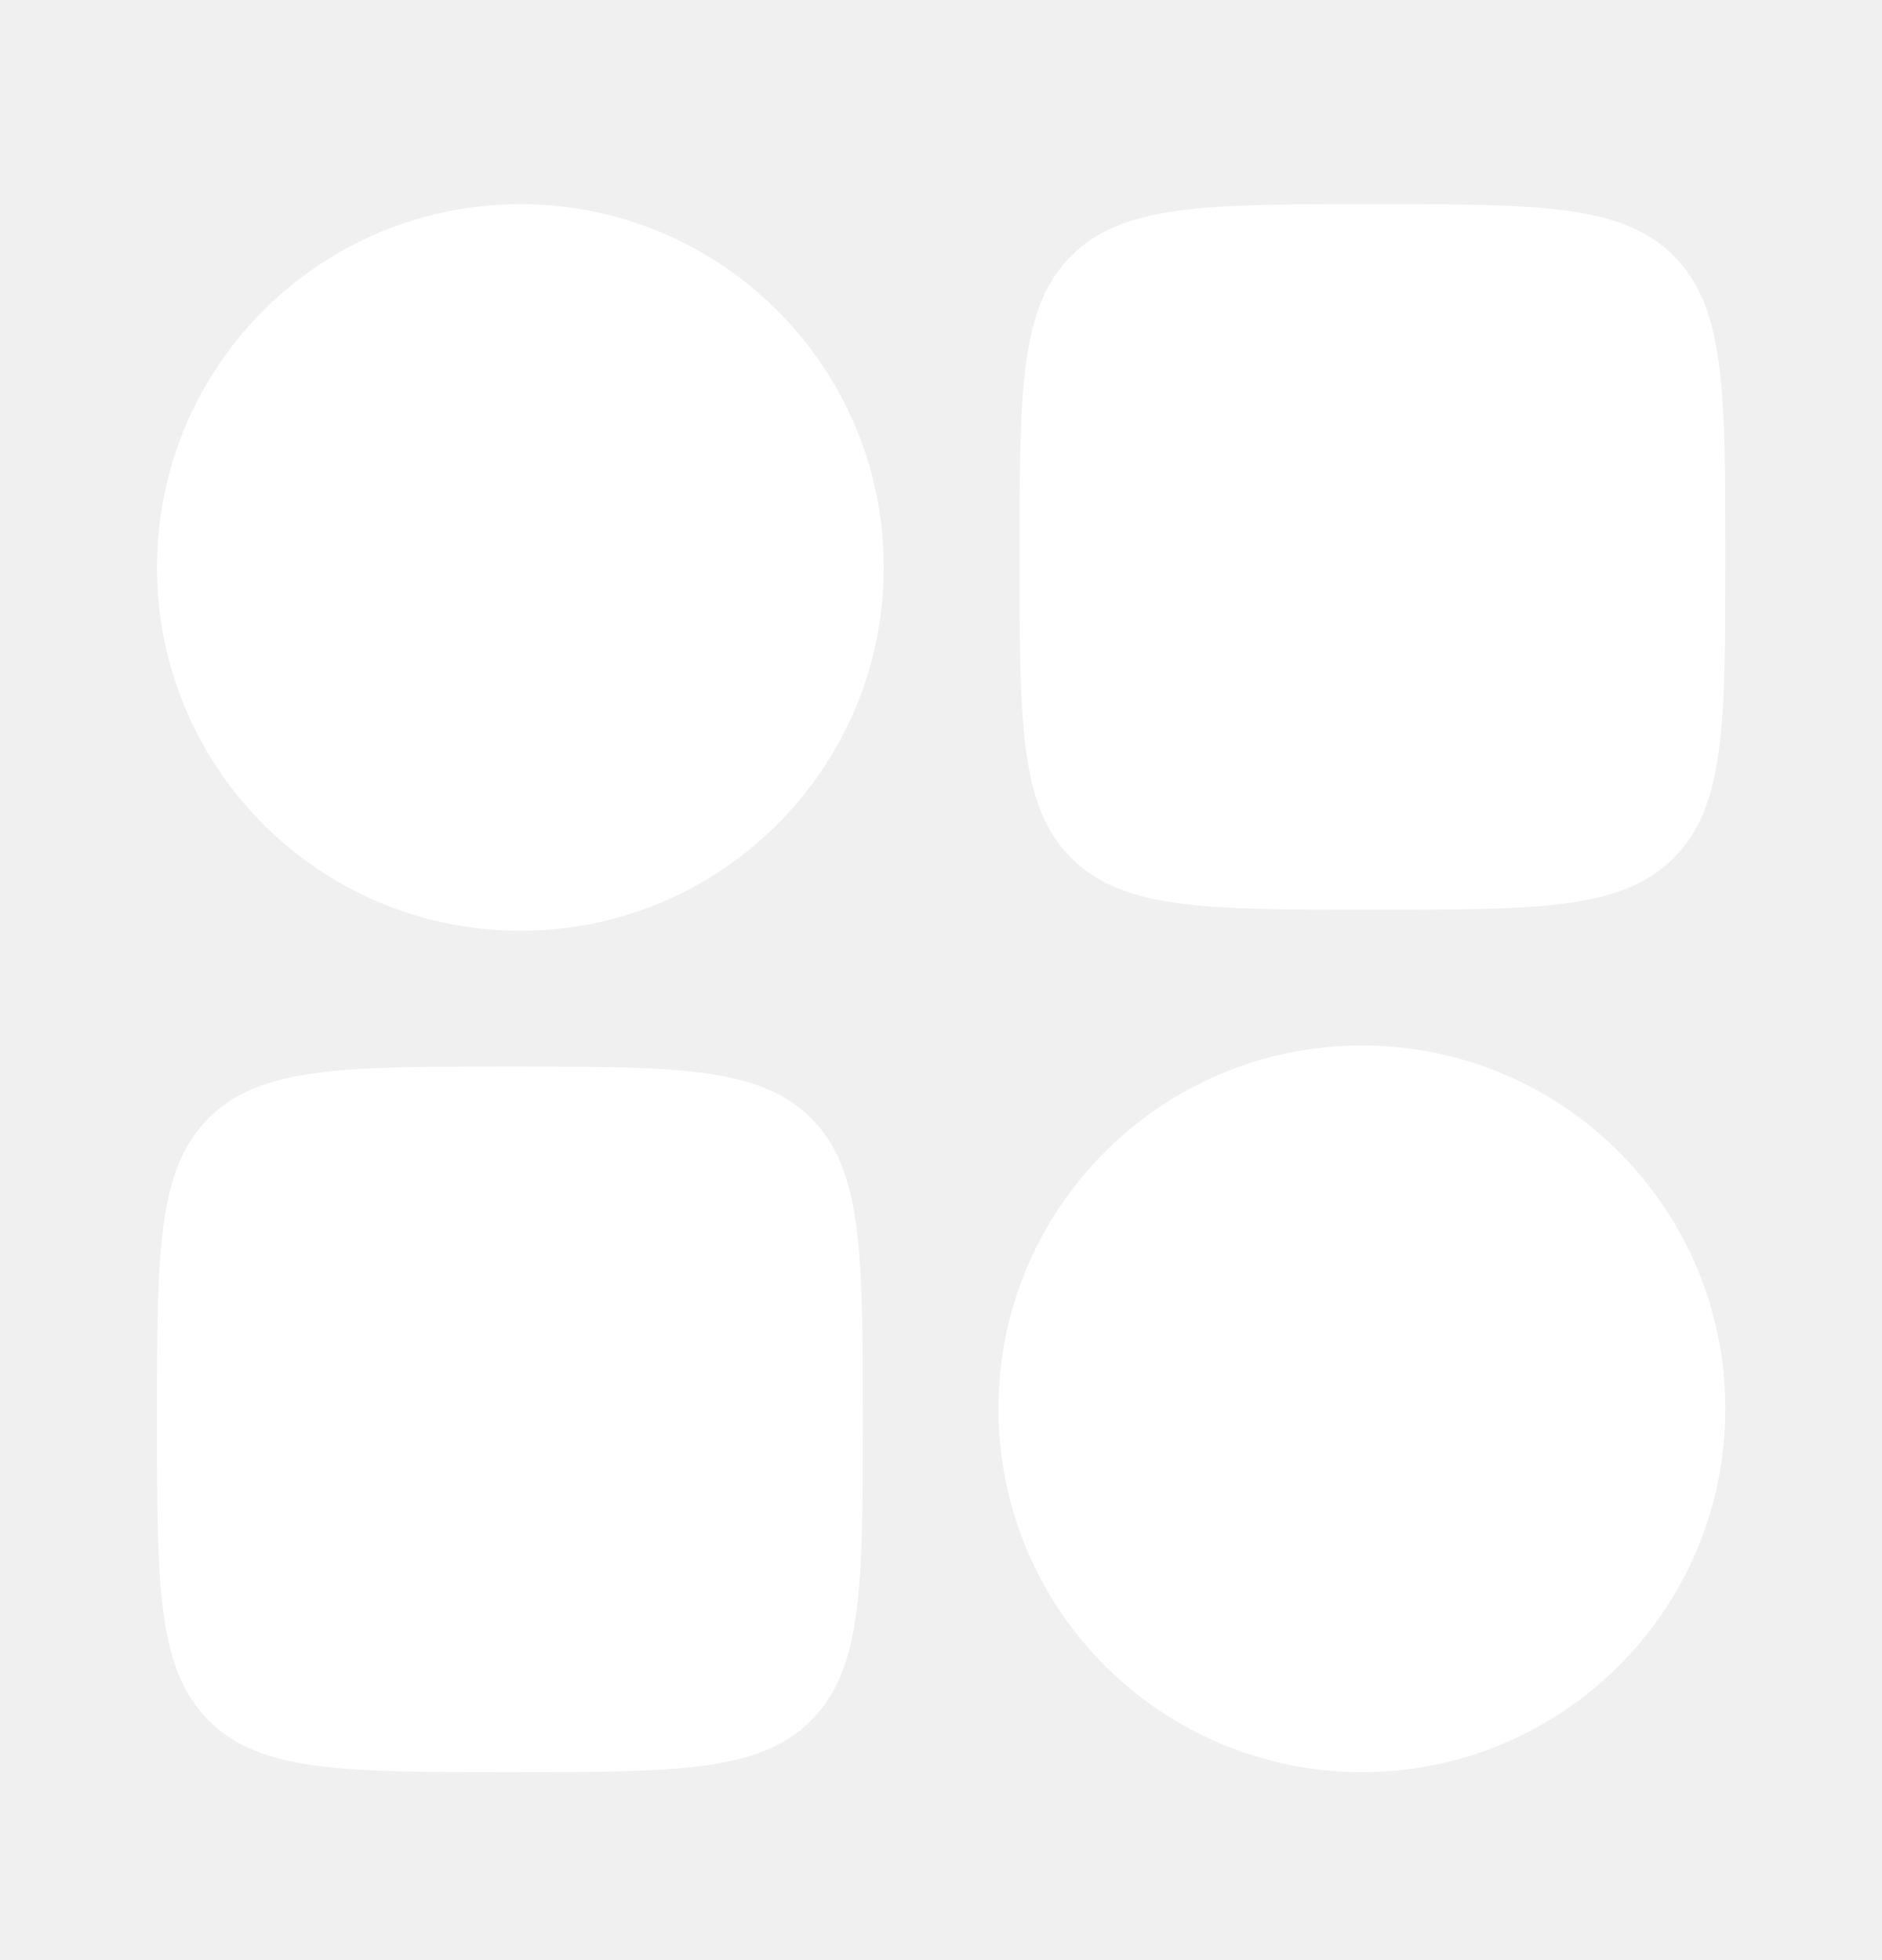
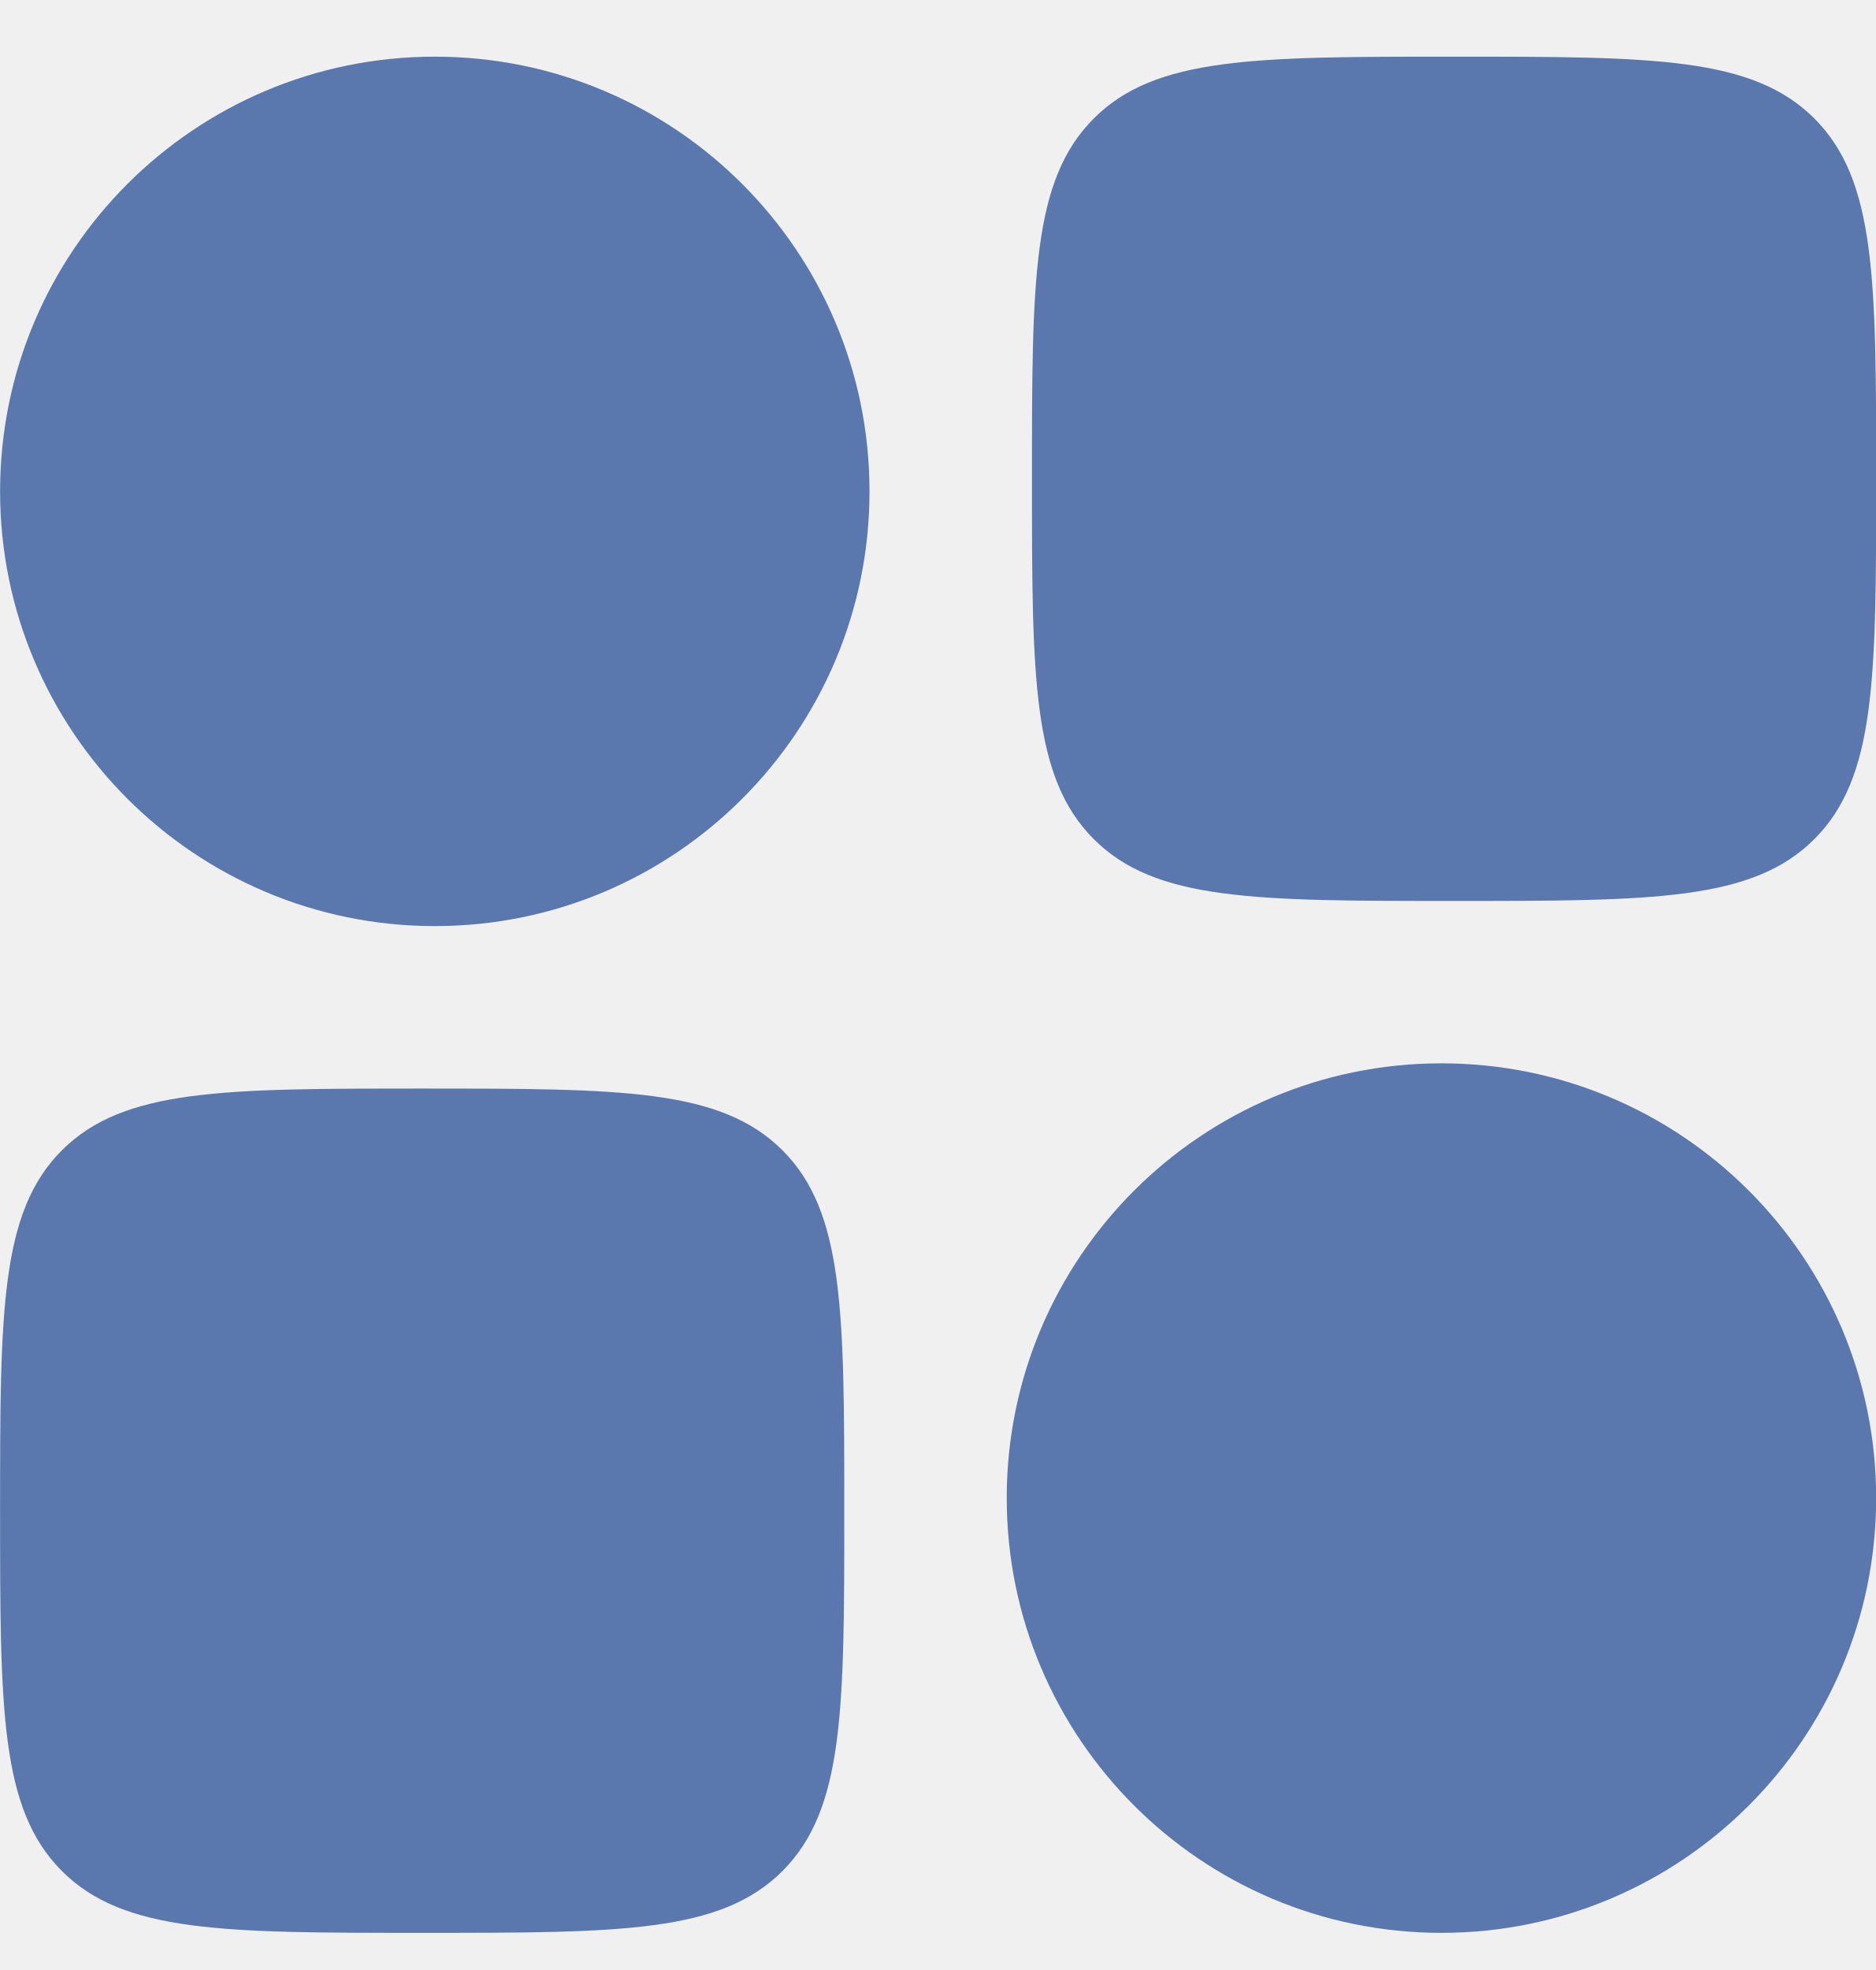
- <svg xmlns="http://www.w3.org/2000/svg" width="24" height="25" viewBox="0 0 24 25" fill="none">
-   <path fill-rule="evenodd" clip-rule="evenodd" d="M2.002 7.238C2.002 4.678 4.076 2.604 6.636 2.604C9.195 2.604 11.27 4.678 11.27 7.238C11.27 9.797 9.195 11.872 6.636 11.872C4.076 11.872 2.002 9.797 2.002 7.238Z" fill="white" />
-   <path fill-rule="evenodd" clip-rule="evenodd" d="M12.733 17.969C12.733 15.41 14.808 13.335 17.368 13.335C19.927 13.335 22.002 15.41 22.002 17.969C22.002 20.529 19.927 22.604 17.368 22.604C14.808 22.604 12.733 20.529 12.733 17.969Z" fill="white" />
-   <path d="M2.002 18.104C2.002 15.982 2.002 14.921 2.661 14.262C3.32 13.604 4.38 13.604 6.502 13.604C8.623 13.604 9.684 13.604 10.343 14.262C11.002 14.921 11.002 15.982 11.002 18.104C11.002 20.225 11.002 21.285 10.343 21.945C9.684 22.604 8.623 22.604 6.502 22.604C4.38 22.604 3.32 22.604 2.661 21.945C2.002 21.285 2.002 20.225 2.002 18.104Z" fill="white" />
-   <path d="M13.002 7.104C13.002 4.982 13.002 3.922 13.661 3.263C14.32 2.604 15.38 2.604 17.502 2.604C19.623 2.604 20.684 2.604 21.343 3.263C22.002 3.922 22.002 4.982 22.002 7.104C22.002 9.225 22.002 10.286 21.343 10.944C20.684 11.604 19.623 11.604 17.502 11.604C15.38 11.604 14.32 11.604 13.661 10.944C13.002 10.286 13.002 9.225 13.002 7.104Z" fill="white" />
+ <svg xmlns="http://www.w3.org/2000/svg" width="20" height="21" viewBox="0 0 20 21" fill="none">
+   <path fill-rule="evenodd" clip-rule="evenodd" d="M0.001 5.238C0.001 2.678 2.076 0.604 4.636 0.604C7.195 0.604 9.27 2.678 9.27 5.238C9.27 7.797 7.195 9.872 4.636 9.872C2.076 9.872 0.001 7.797 0.001 5.238Z" fill="#5A78AD" />
+   <path fill-rule="evenodd" clip-rule="evenodd" d="M10.733 15.969C10.733 13.41 12.808 11.335 15.367 11.335C17.927 11.335 20.002 13.41 20.002 15.969C20.002 18.529 17.927 20.604 15.367 20.604C12.808 20.604 10.733 18.529 10.733 15.969Z" fill="#5A78AD" />
+   <path d="M0.001 16.104C0.001 13.982 0.001 12.921 0.66 12.262C1.319 11.604 2.38 11.604 4.501 11.604C6.623 11.604 7.683 11.604 8.342 12.262C9.001 12.921 9.001 13.982 9.001 16.104C9.001 18.225 9.001 19.285 8.342 19.945C7.683 20.604 6.623 20.604 4.501 20.604C2.38 20.604 1.319 20.604 0.66 19.945C0.001 19.285 0.001 18.225 0.001 16.104Z" fill="#5A78AD" />
+   <path d="M11.002 5.104C11.002 2.982 11.002 1.922 11.661 1.263C12.319 0.604 13.38 0.604 15.502 0.604C17.623 0.604 18.683 0.604 19.343 1.263C20.002 1.922 20.002 2.982 20.002 5.104C20.002 7.225 20.002 8.286 19.343 8.945C18.683 9.604 17.623 9.604 15.502 9.604C13.38 9.604 12.319 9.604 11.661 8.945C11.002 8.286 11.002 7.225 11.002 5.104Z" fill="#5A78AD" />
</svg>
